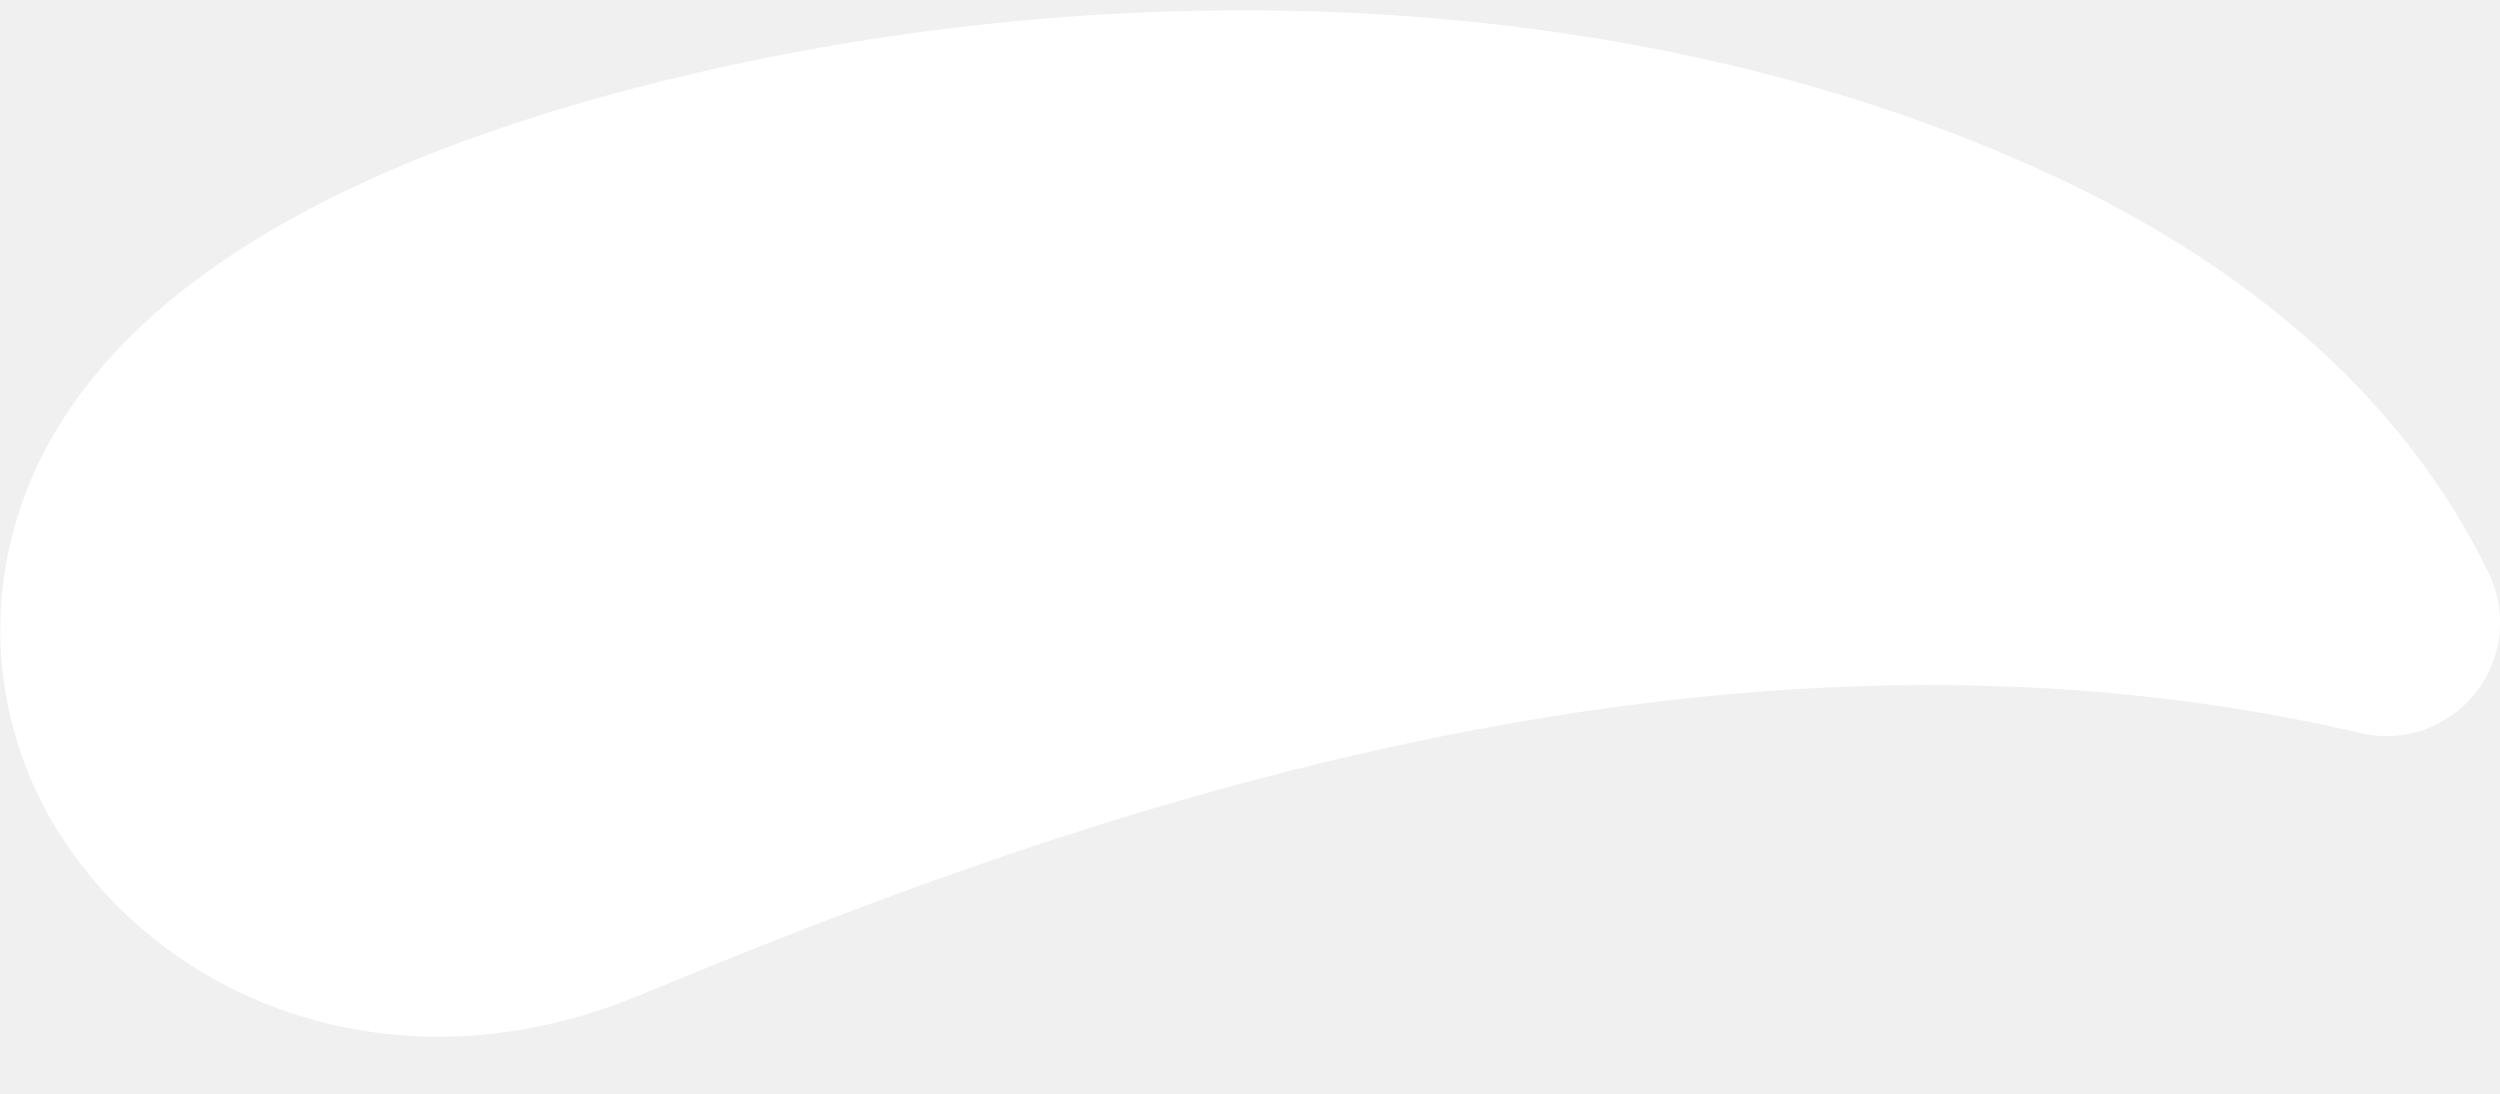
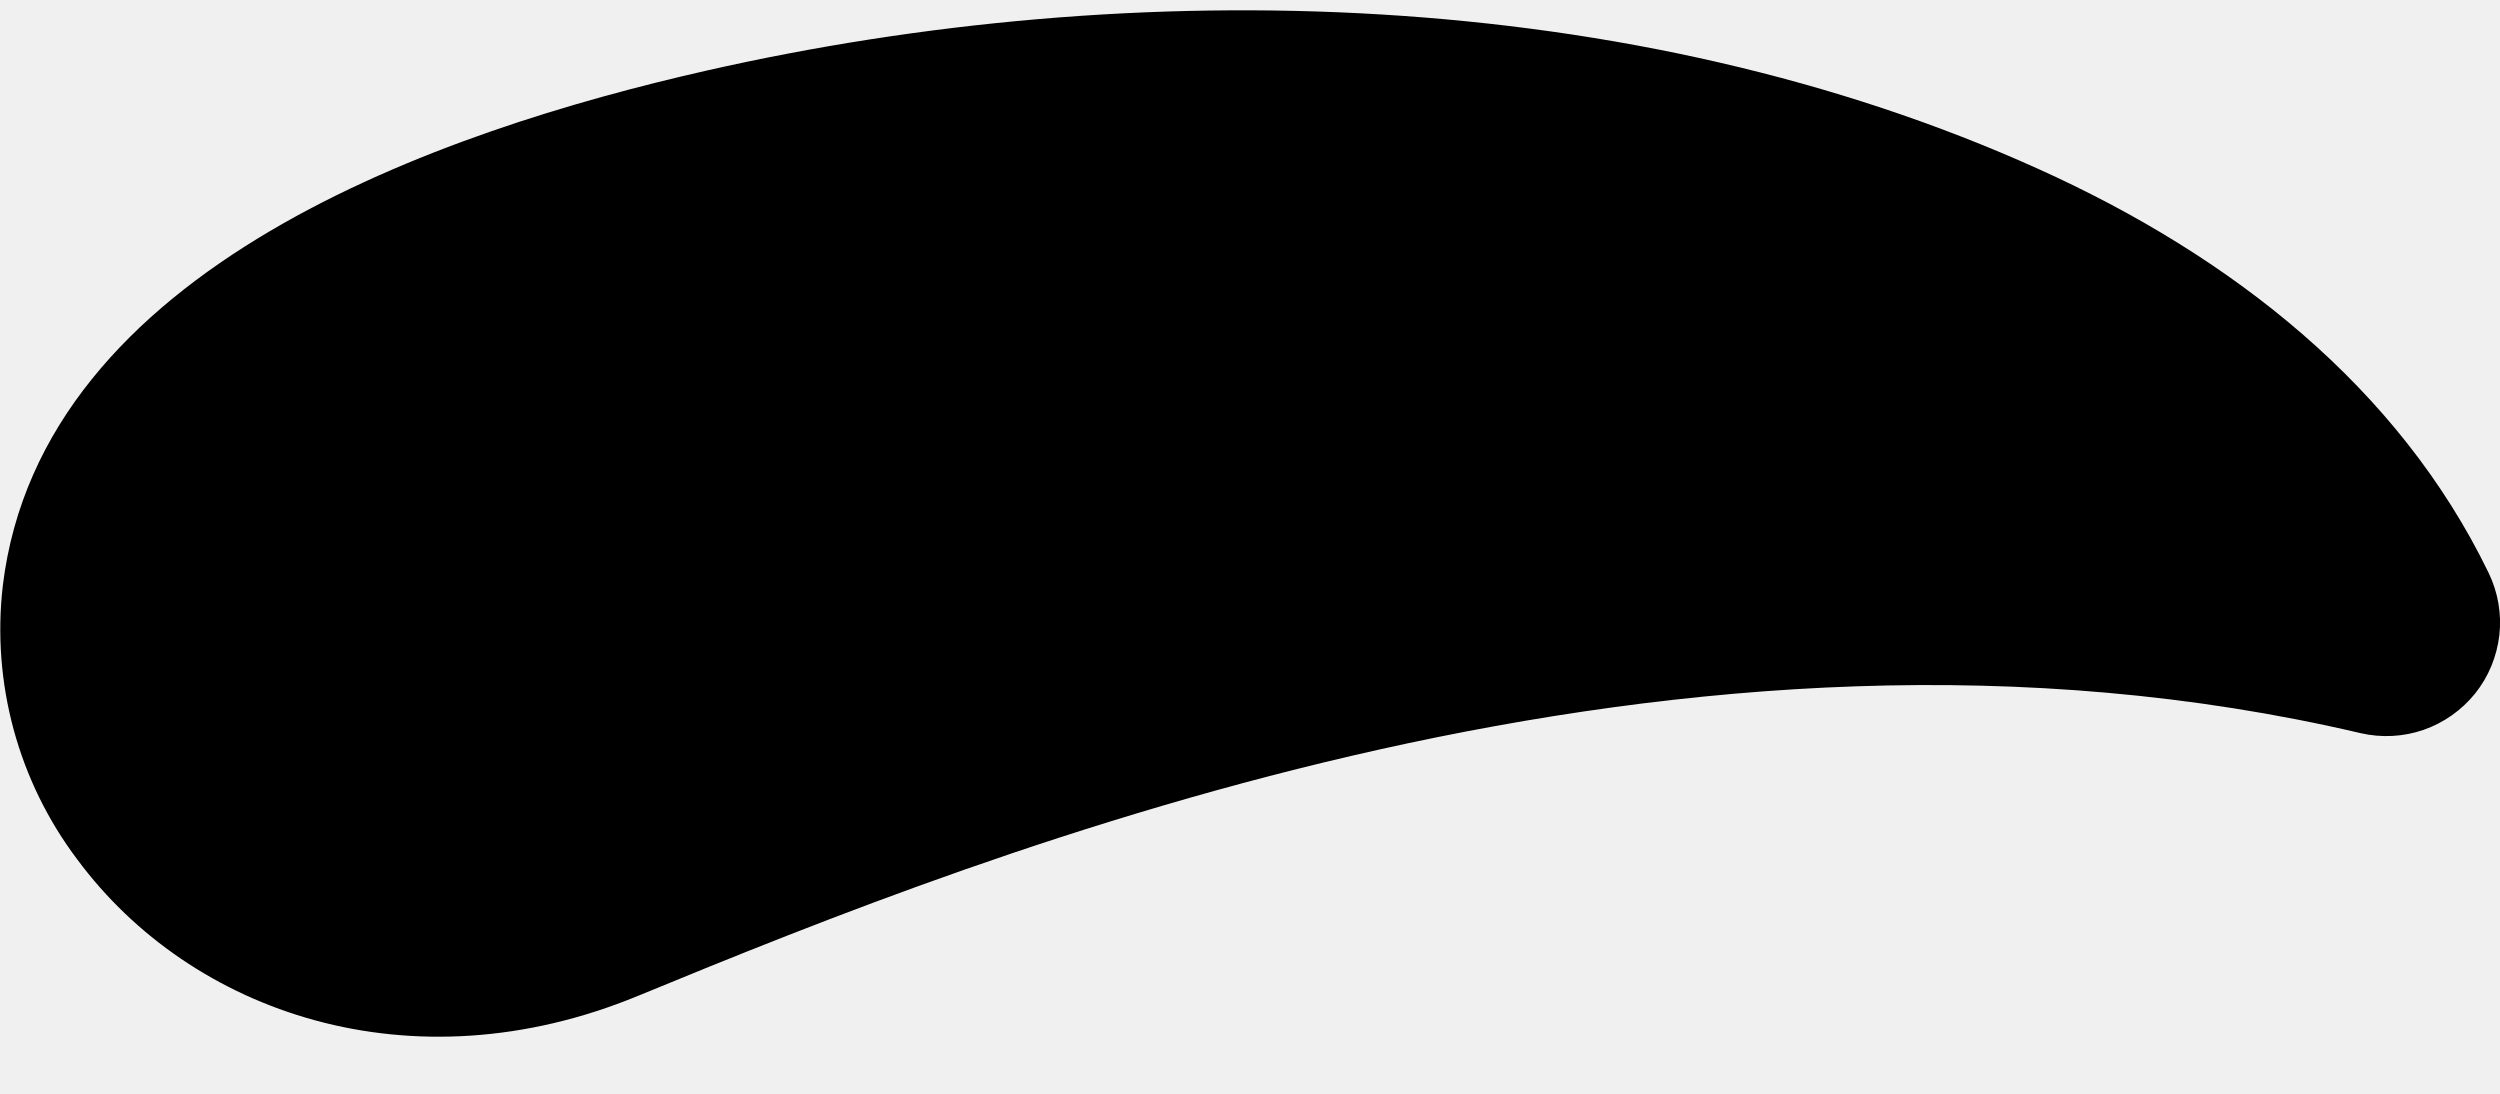
- <svg xmlns="http://www.w3.org/2000/svg" width="16" height="7" viewBox="0 0 16 7" fill="none">
-   <path d="M13.045 1.081C14.284 1.64 15.351 2.478 15.927 3.666C15.987 3.79 16.011 3.928 15.996 4.064C15.98 4.201 15.927 4.331 15.841 4.438C15.755 4.545 15.64 4.626 15.511 4.671C15.381 4.716 15.241 4.723 15.107 4.692C10.775 3.676 6.392 5.422 4.082 6.374C2.631 6.972 1.223 6.484 0.495 5.501C0.117 5 -0.054 4.372 0.018 3.748C0.265 1.708 2.829 0.836 4.521 0.452C7.271 -0.172 10.447 -0.092 13.045 1.081V1.081Z" fill="white" />
+ <svg xmlns="http://www.w3.org/2000/svg" width="16" height="7" viewBox="0 0 16 7" fill="black">
+   <path d="M13.045 1.081C14.284 1.64 15.351 2.478 15.927 3.666C15.987 3.79 16.011 3.928 15.996 4.064C15.98 4.201 15.927 4.331 15.841 4.438C15.755 4.545 15.64 4.626 15.511 4.671C15.381 4.716 15.241 4.723 15.107 4.692C10.775 3.676 6.392 5.422 4.082 6.374C2.631 6.972 1.223 6.484 0.495 5.501C0.117 5 -0.054 4.372 0.018 3.748C0.265 1.708 2.829 0.836 4.521 0.452C7.271 -0.172 10.447 -0.092 13.045 1.081V1.081Z" fill="black" />
</svg>
